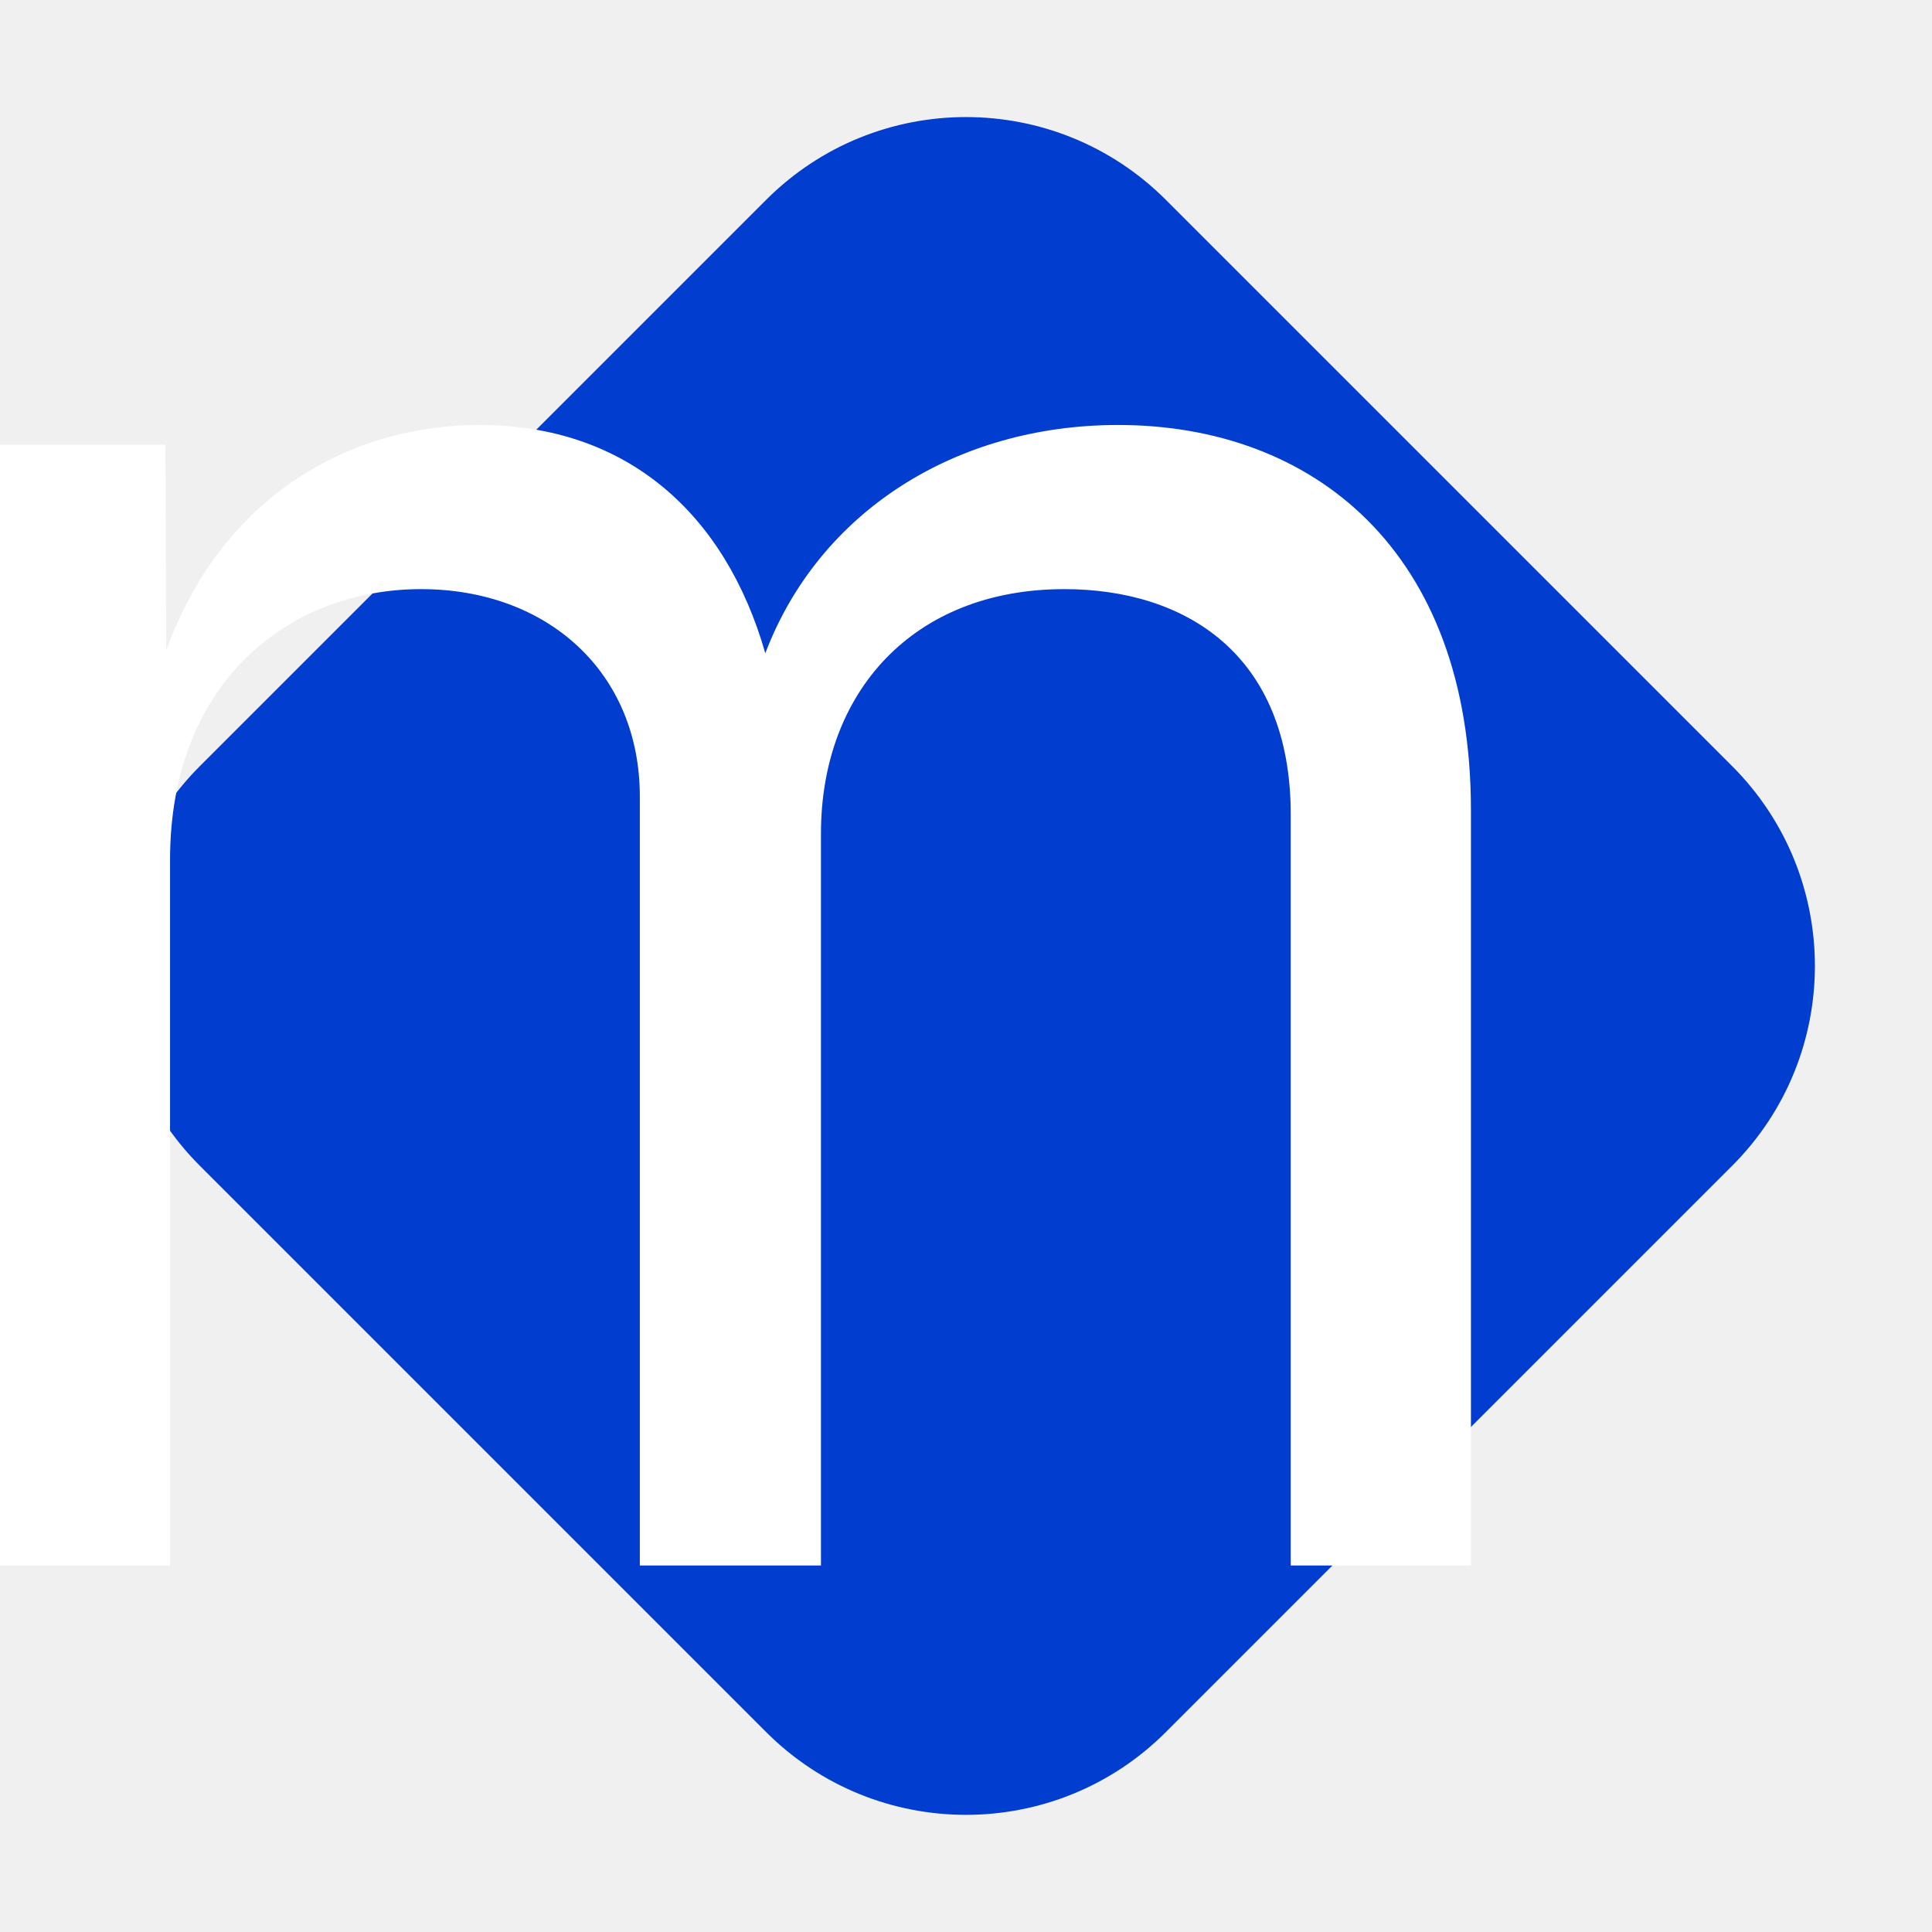
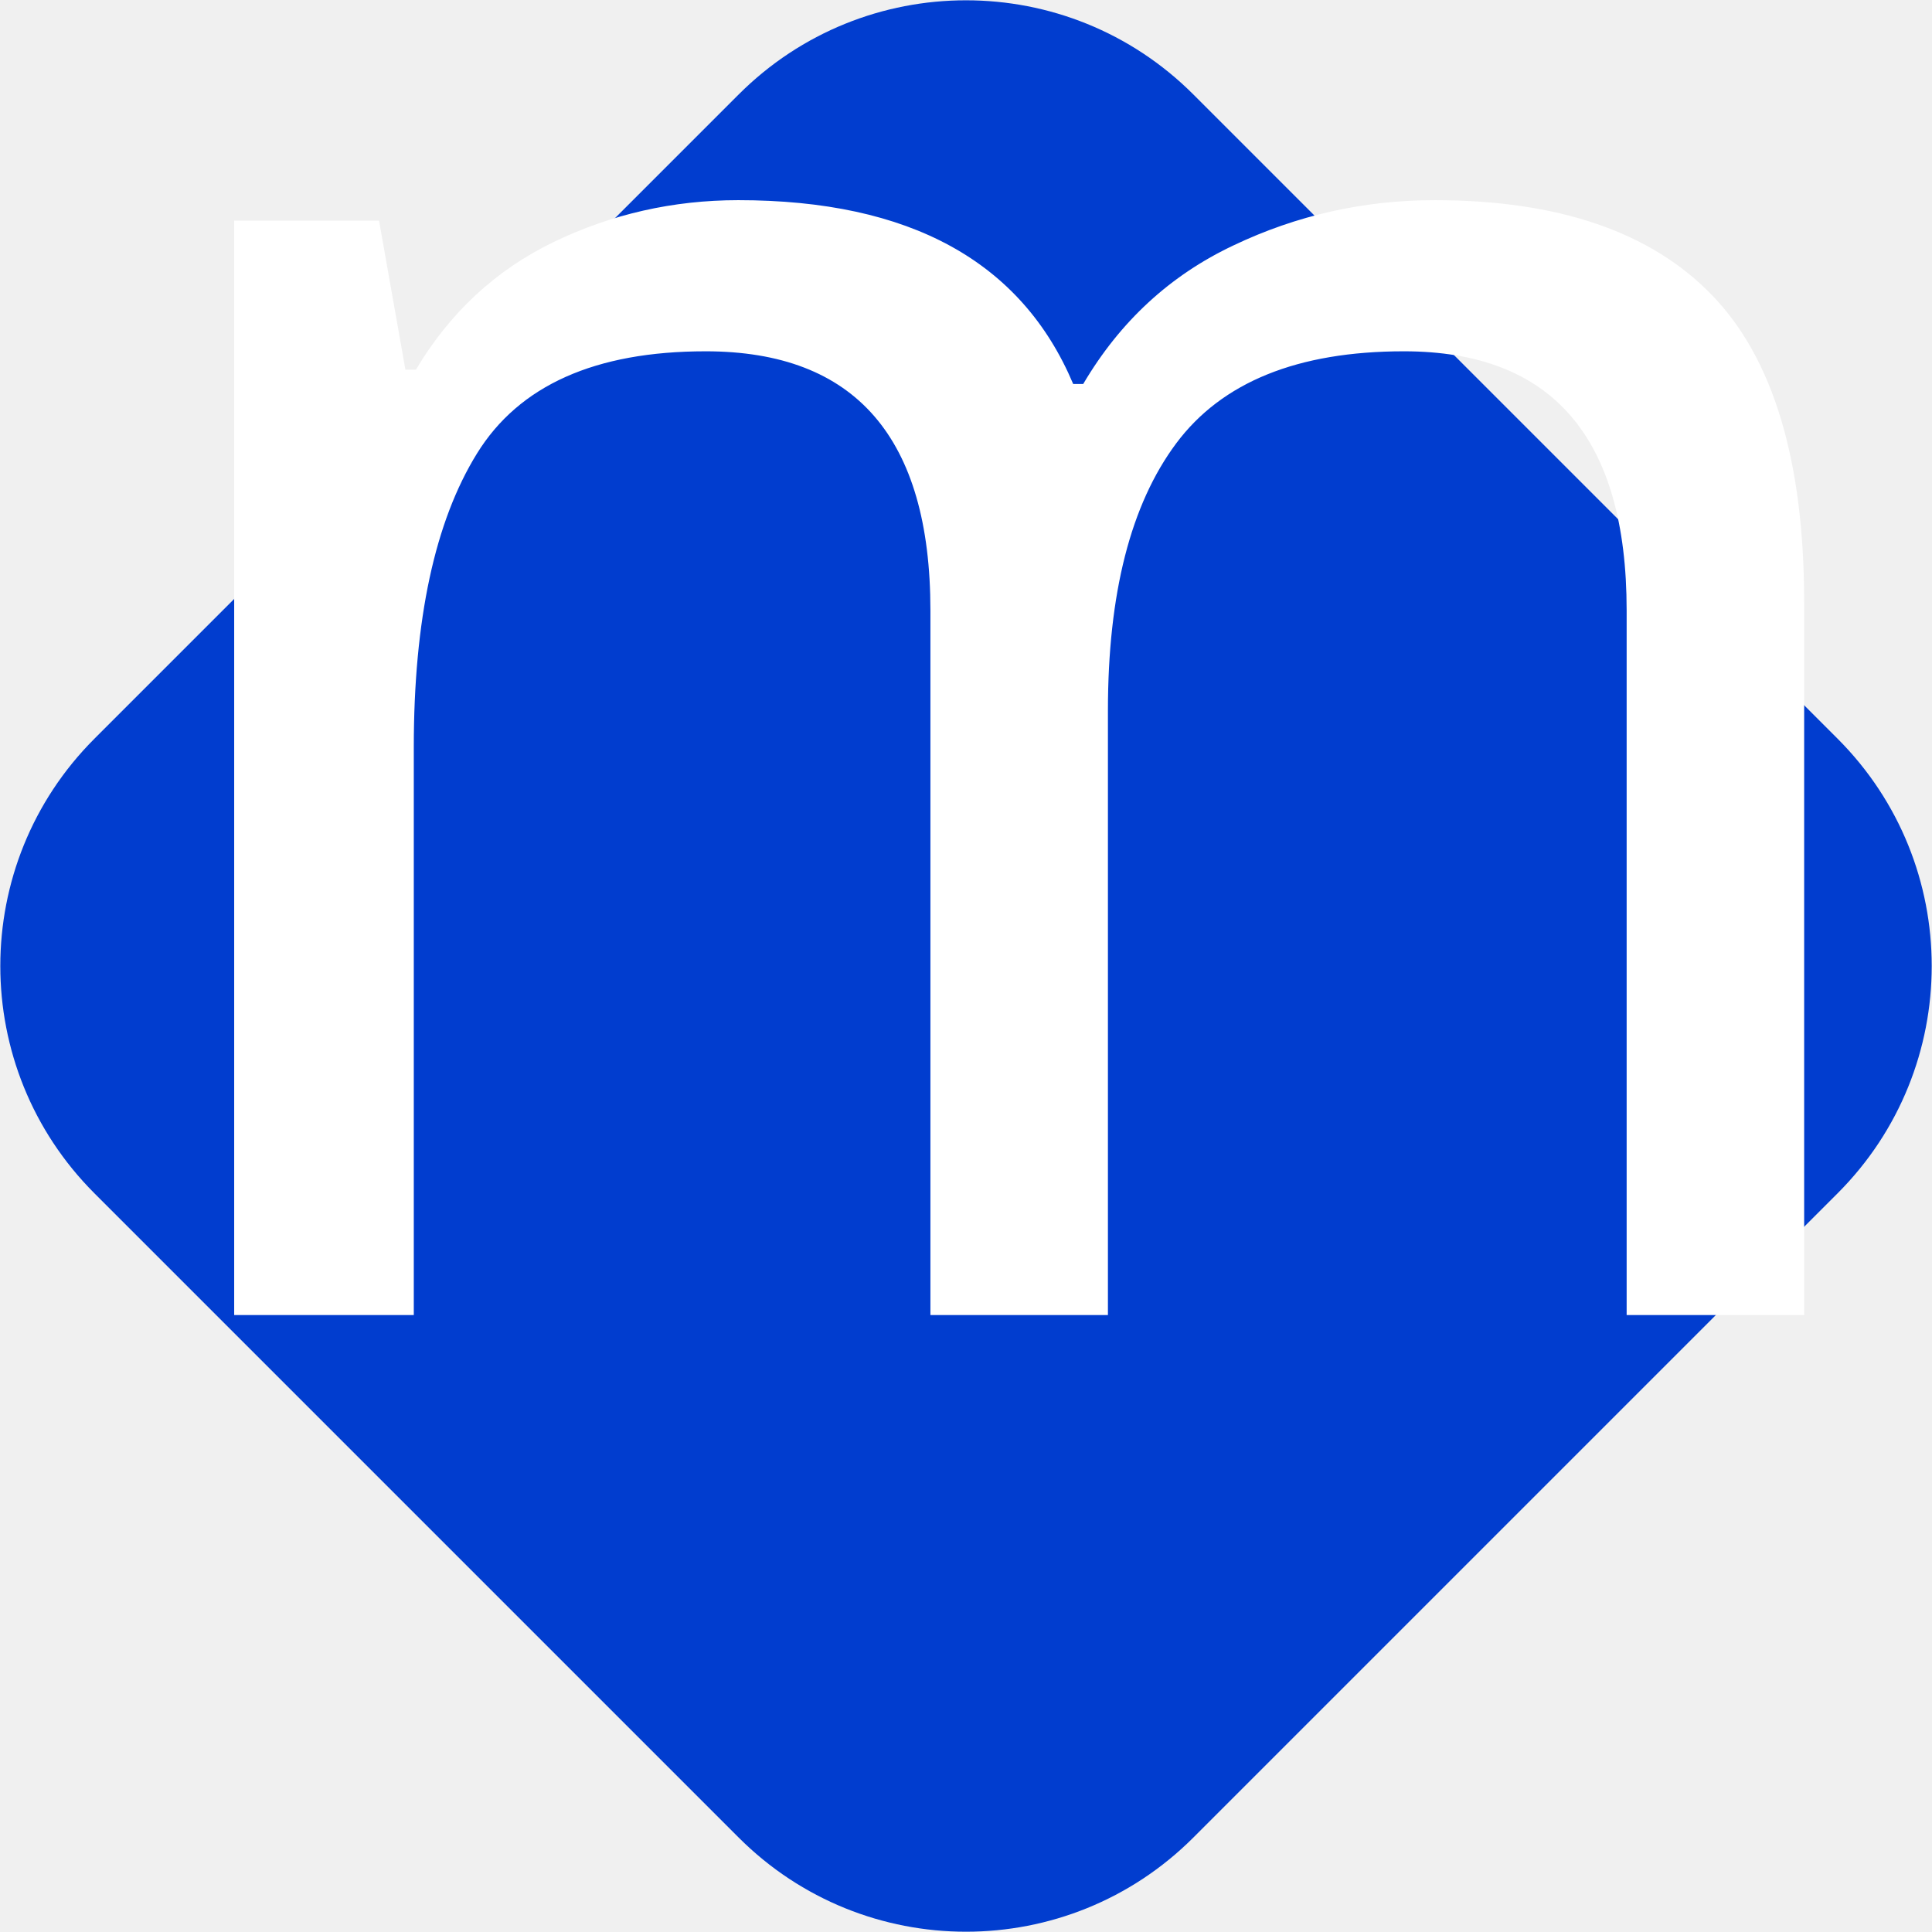
- <svg xmlns="http://www.w3.org/2000/svg" viewBox="0 0 32 32" fill="none">
-   <rect x="4.686" y="4.686" width="22.627" height="22.627" rx="4.682" transform="rotate(45 16 16)" fill="#013DCF" />
-   <text x="12.1" y="12.2" dy="0.04em" dominant-baseline="central" font-family="Harlekin,system-ui,-apple-system,sans-serif" font-size="34" font-weight="400" fill="#FFFFFF" text-anchor="middle">m</text>
+ <svg xmlns="http://www.w3.org/2000/svg" width="72.105mm" height="72.105mm" viewBox="0 0 72.105 72.105" version="1.1" id="svg1">
+   <defs id="defs1" />
+   <g id="layer1" transform="translate(-68.94746,-112.4475)">
+     <g id="g3">
+       <rect style="fill:#013dcf;fill-opacity:1;fill-rule:evenodd;stroke-width:0.905;stroke-dasharray:none;paint-order:fill markers stroke" id="rect1" width="58" height="58" x="150.252" y="1.759" rx="12" transform="rotate(45)" />
+       <text xml:space="preserve" style="font-style:normal;font-variant:normal;font-weight:normal;font-stretch:normal;font-size:12.7px;font-family:Harlekin;-inkscape-font-specification:'Harlekin, Normal';font-variant-ligatures:normal;font-variant-caps:normal;font-variant-numeric:normal;font-variant-east-asian:normal;text-align:start;writing-mode:lr-tb;direction:ltr;text-anchor:start;fill:#013dcf;fill-opacity:1;fill-rule:evenodd;stroke-width:1.357;stroke-dasharray:none;paint-order:fill markers stroke" x="71.205" y="161.53" id="text1">
+         <tspan id="tspan1" style="font-style:normal;font-variant:normal;font-weight:normal;font-stretch:normal;font-size:76.2px;font-family:Harlekin;-inkscape-font-specification:'Harlekin, Normal';font-variant-ligatures:normal;font-variant-caps:normal;font-variant-numeric:normal;font-variant-east-asian:normal;fill:#ffffff;stroke-width:1.357" x="71.205" y="161.53">m</tspan>
+       </text>
+     </g>
+   </g>
</svg>
